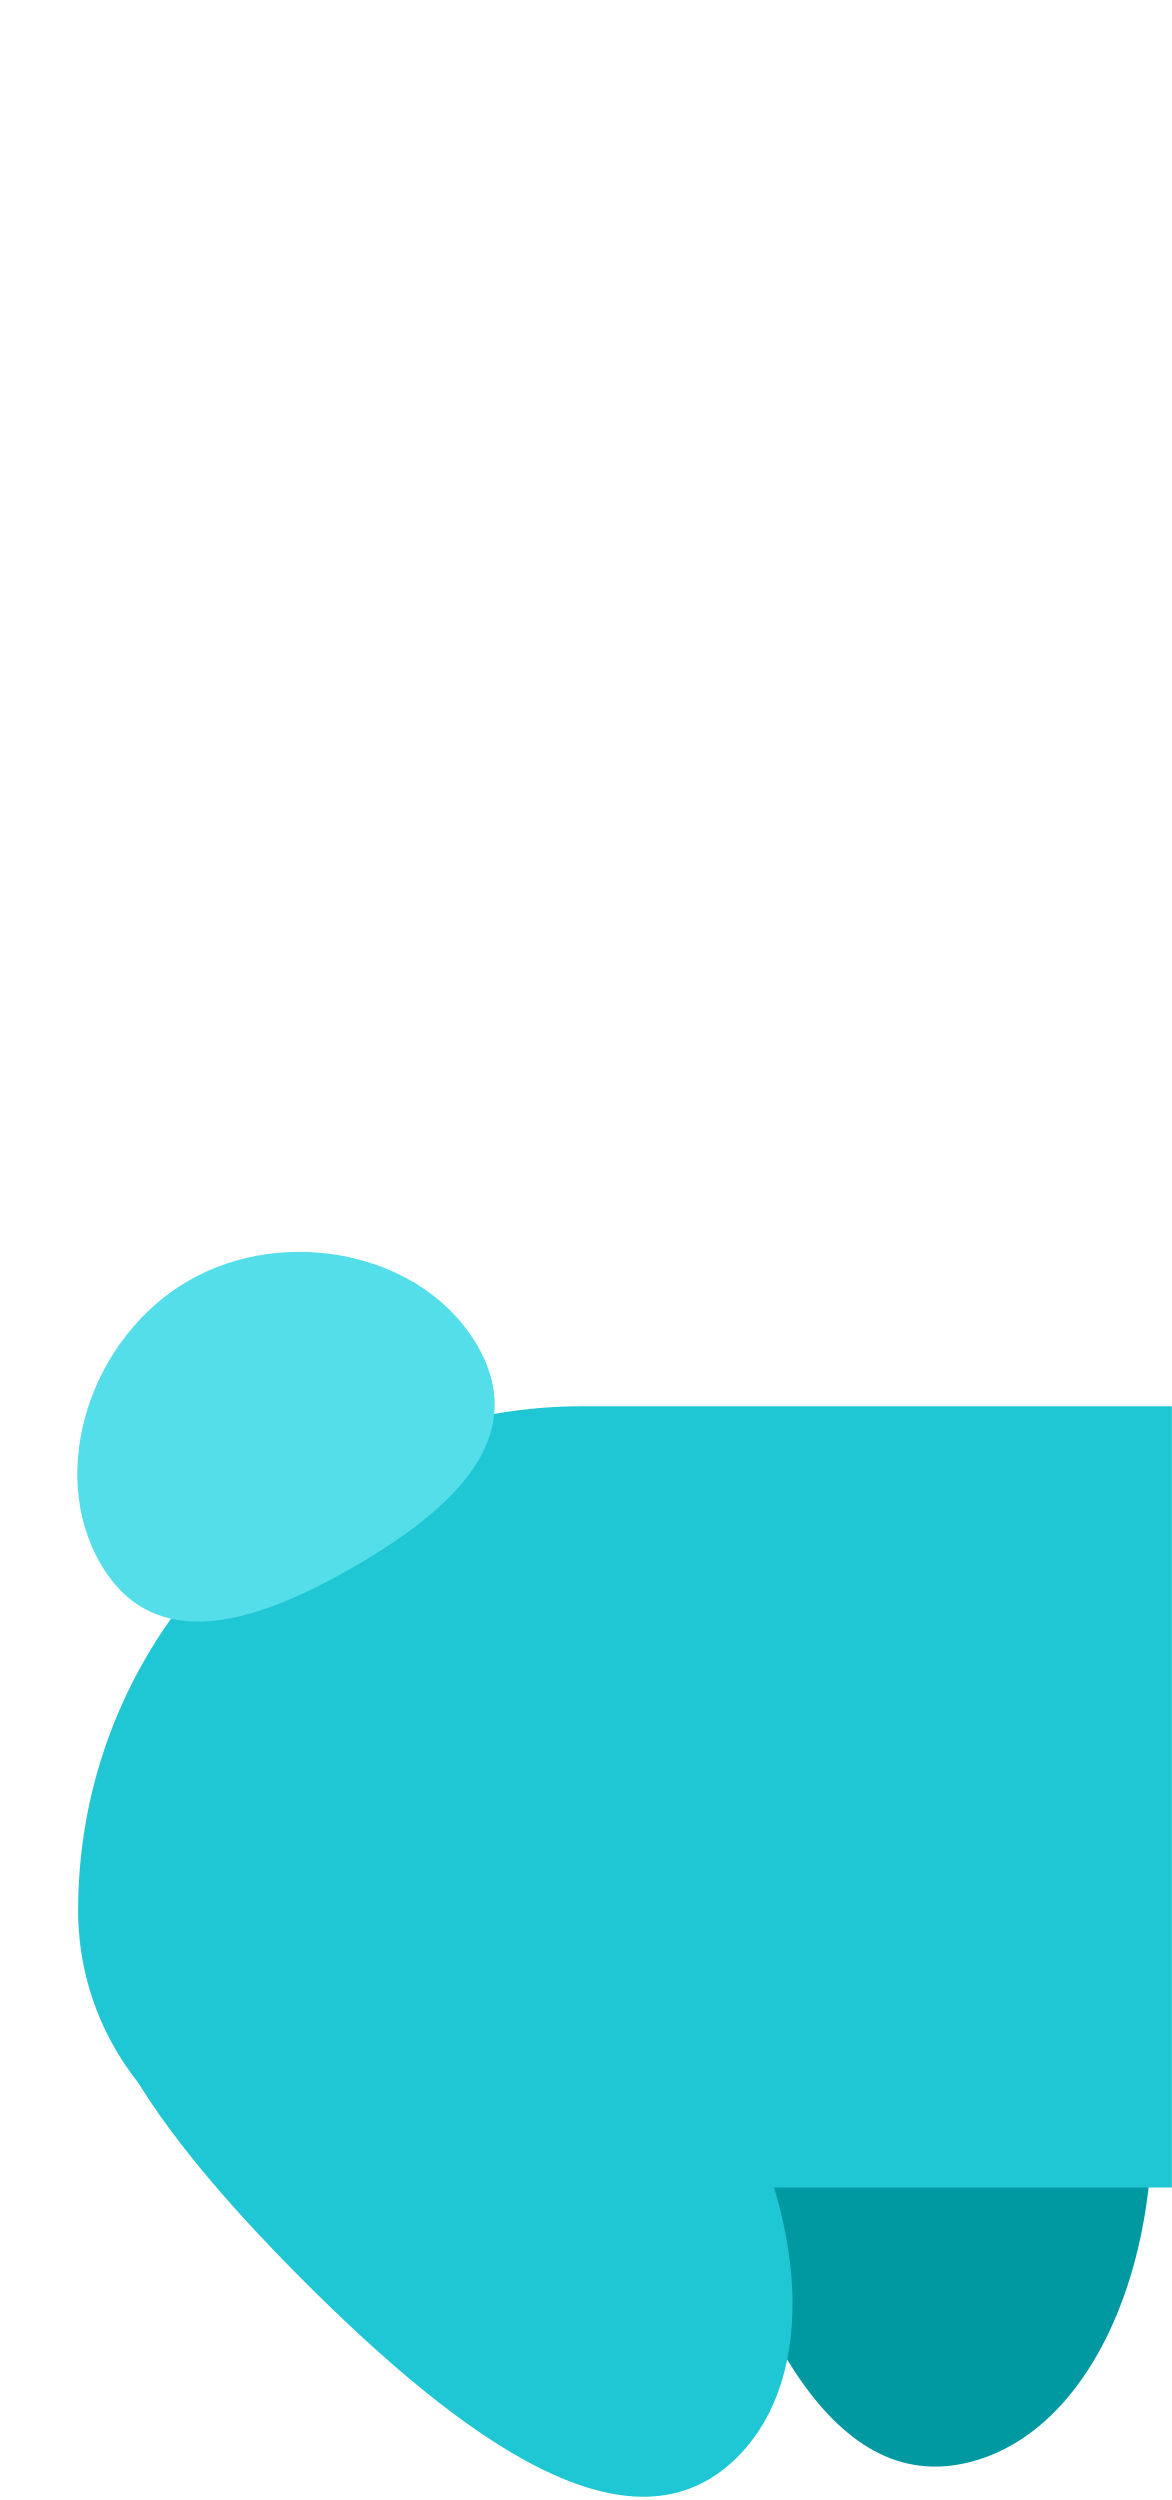
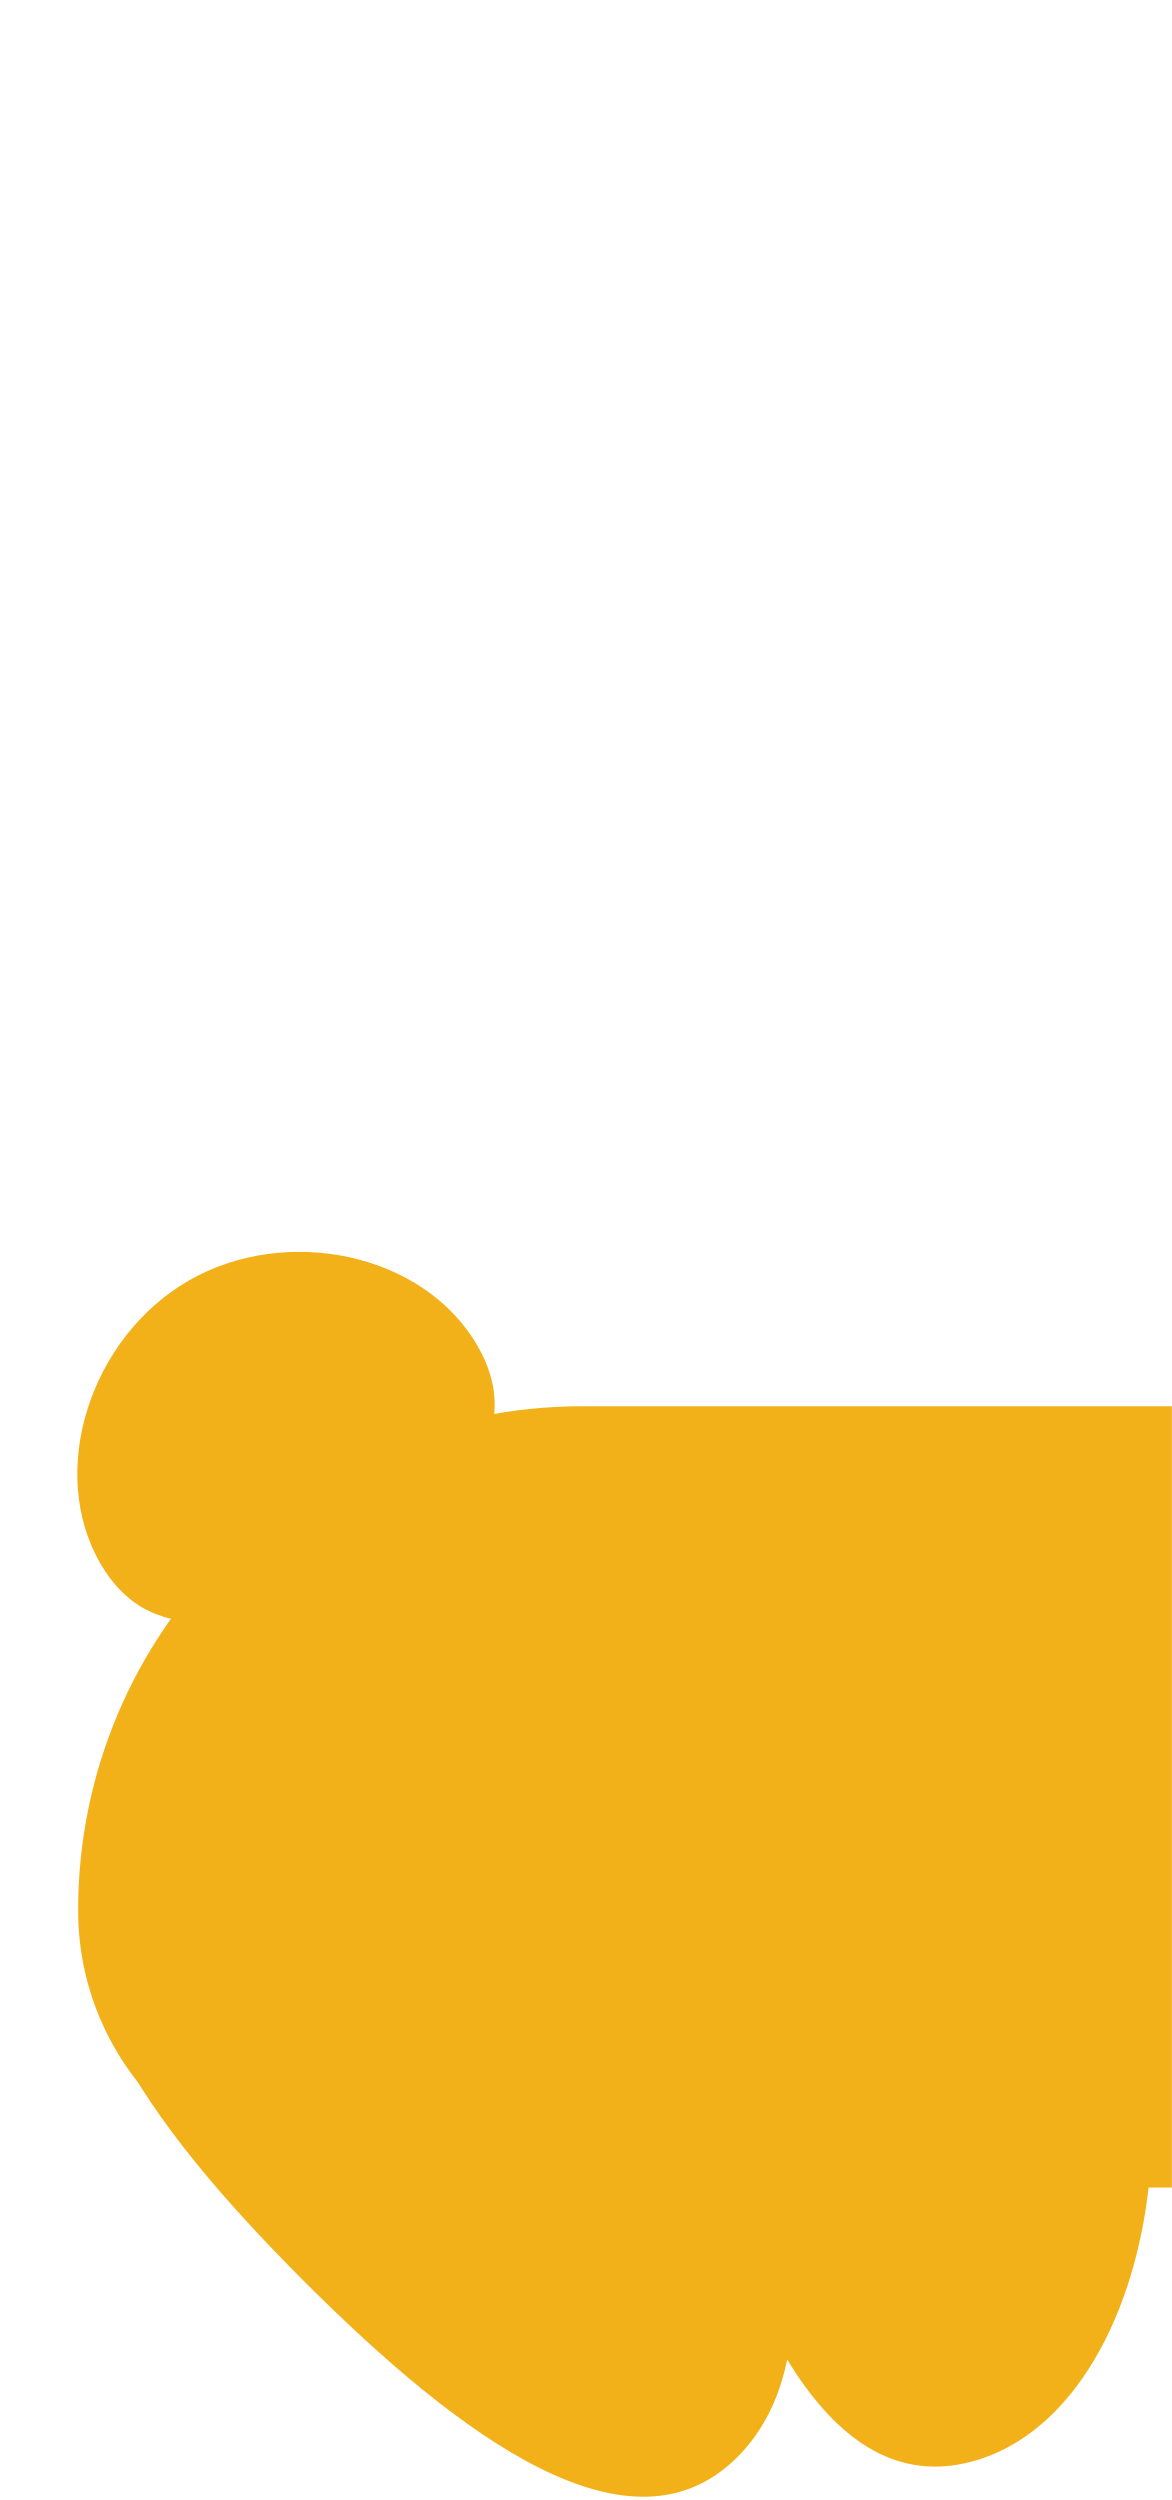
<svg xmlns="http://www.w3.org/2000/svg" width="15" height="32" viewBox="0 0 15 32" fill="none">
-   <path d="M9.588 20.865C7.729 21.363 8.025 24.033 8.764 26.79C9.502 29.546 10.581 32.006 12.44 31.508C14.299 31.01 15.233 28.01 14.495 25.254C13.756 22.498 11.447 20.367 9.588 20.865Z" fill="#0098A1" />
-   <path d="M1 24.452C1 20.889 3.888 18 7.452 18H15V28H4.548C2.589 28 1 26.411 1 24.452Z" fill="#1FC7D4" />
-   <path d="M6.111 17.225C6.797 18.412 5.778 19.334 4.528 20.056C3.278 20.778 1.97 21.199 1.284 20.011C0.599 18.824 1.163 17.115 2.413 16.393C3.663 15.672 5.425 16.037 6.111 17.225Z" fill="#53DEE9" />
-   <path d="M1.647 23.66C0.286 25.021 1.878 27.185 3.895 29.203C5.913 31.221 8.077 32.812 9.438 31.451C10.799 30.091 10.108 27.025 8.091 25.008C6.073 22.99 3.007 22.299 1.647 23.66Z" fill="#1FC7D4" />
+   <path d="M9.588 20.865C7.729 21.363 8.025 24.033 8.764 26.79C9.502 29.546 10.581 32.006 12.44 31.508C14.299 31.01 15.233 28.01 14.495 25.254C13.756 22.498 11.447 20.367 9.588 20.865Z" fill="#F3B119" />
+   <path d="M1 24.452C1 20.889 3.888 18 7.452 18H15V28H4.548C2.589 28 1 26.411 1 24.452Z" fill="#F3B119" />
+   <path d="M6.111 17.225C6.797 18.412 5.778 19.334 4.528 20.056C3.278 20.778 1.97 21.199 1.284 20.011C0.599 18.824 1.163 17.115 2.413 16.393C3.663 15.672 5.425 16.037 6.111 17.225Z" fill="#F3B119" />
+   <path d="M1.647 23.66C0.286 25.021 1.878 27.185 3.895 29.203C5.913 31.221 8.077 32.812 9.438 31.451C10.799 30.091 10.108 27.025 8.091 25.008C6.073 22.99 3.007 22.299 1.647 23.66Z" fill="#F3B119" />
</svg>
